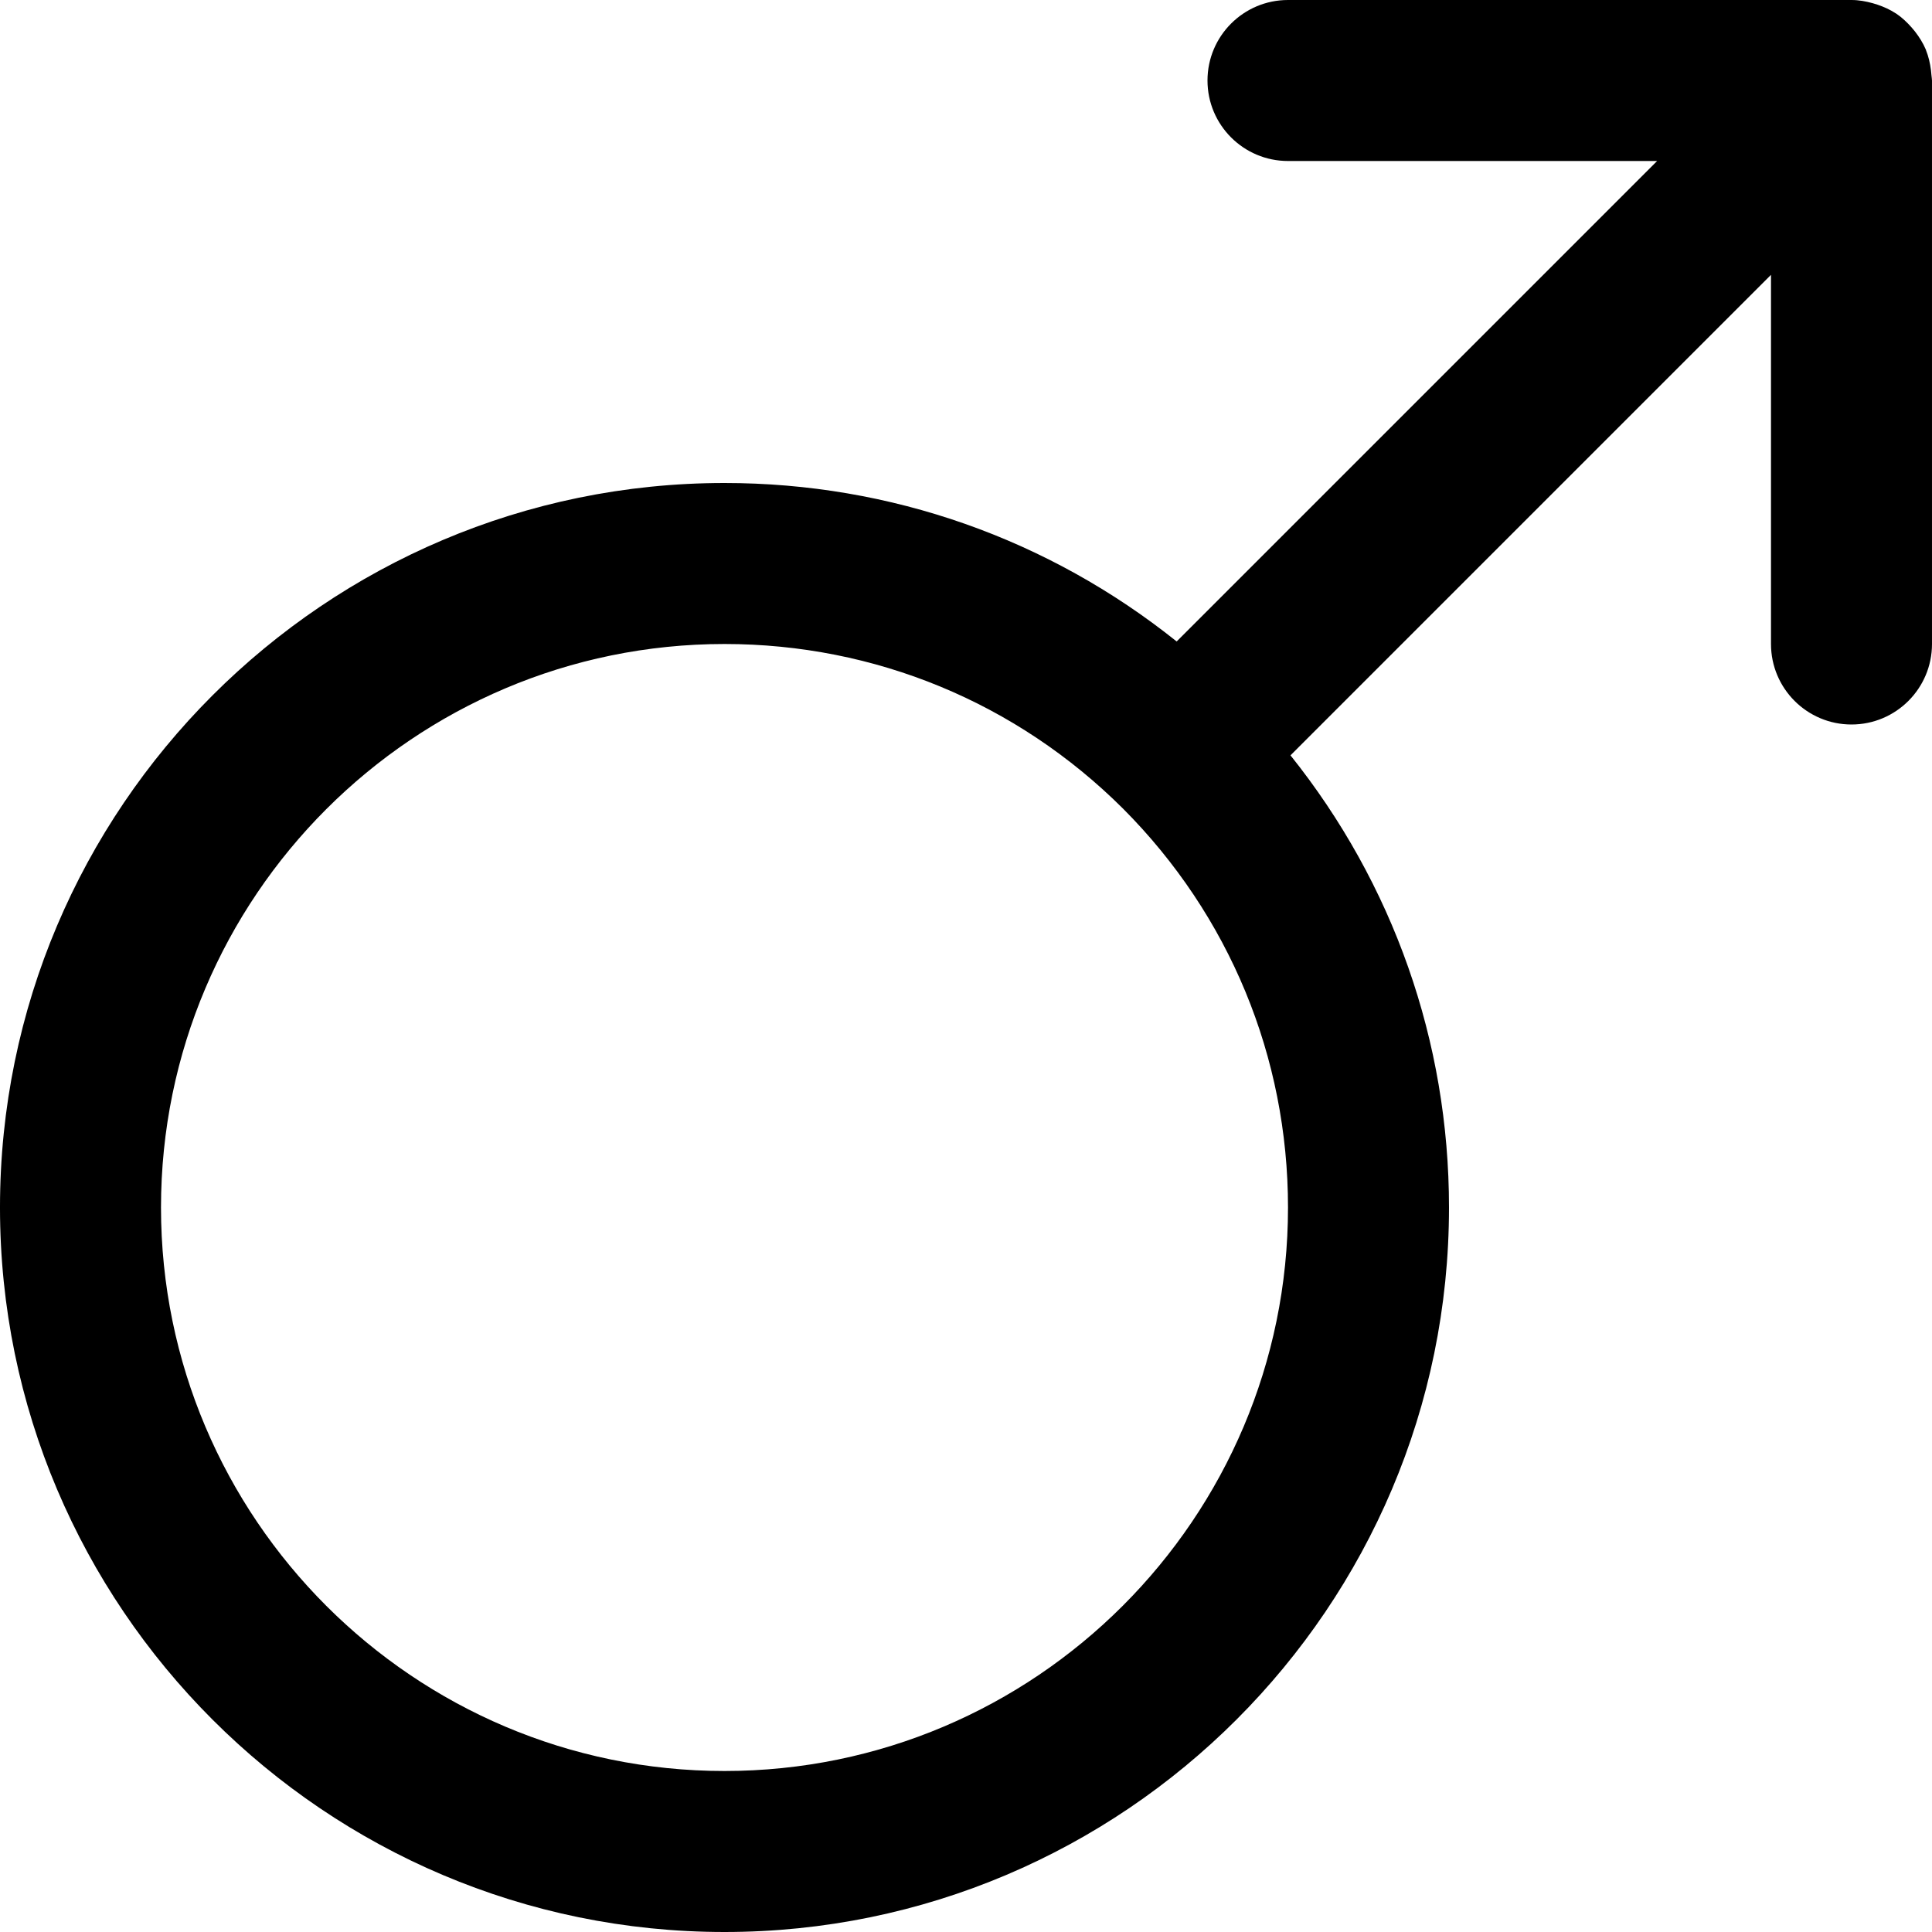
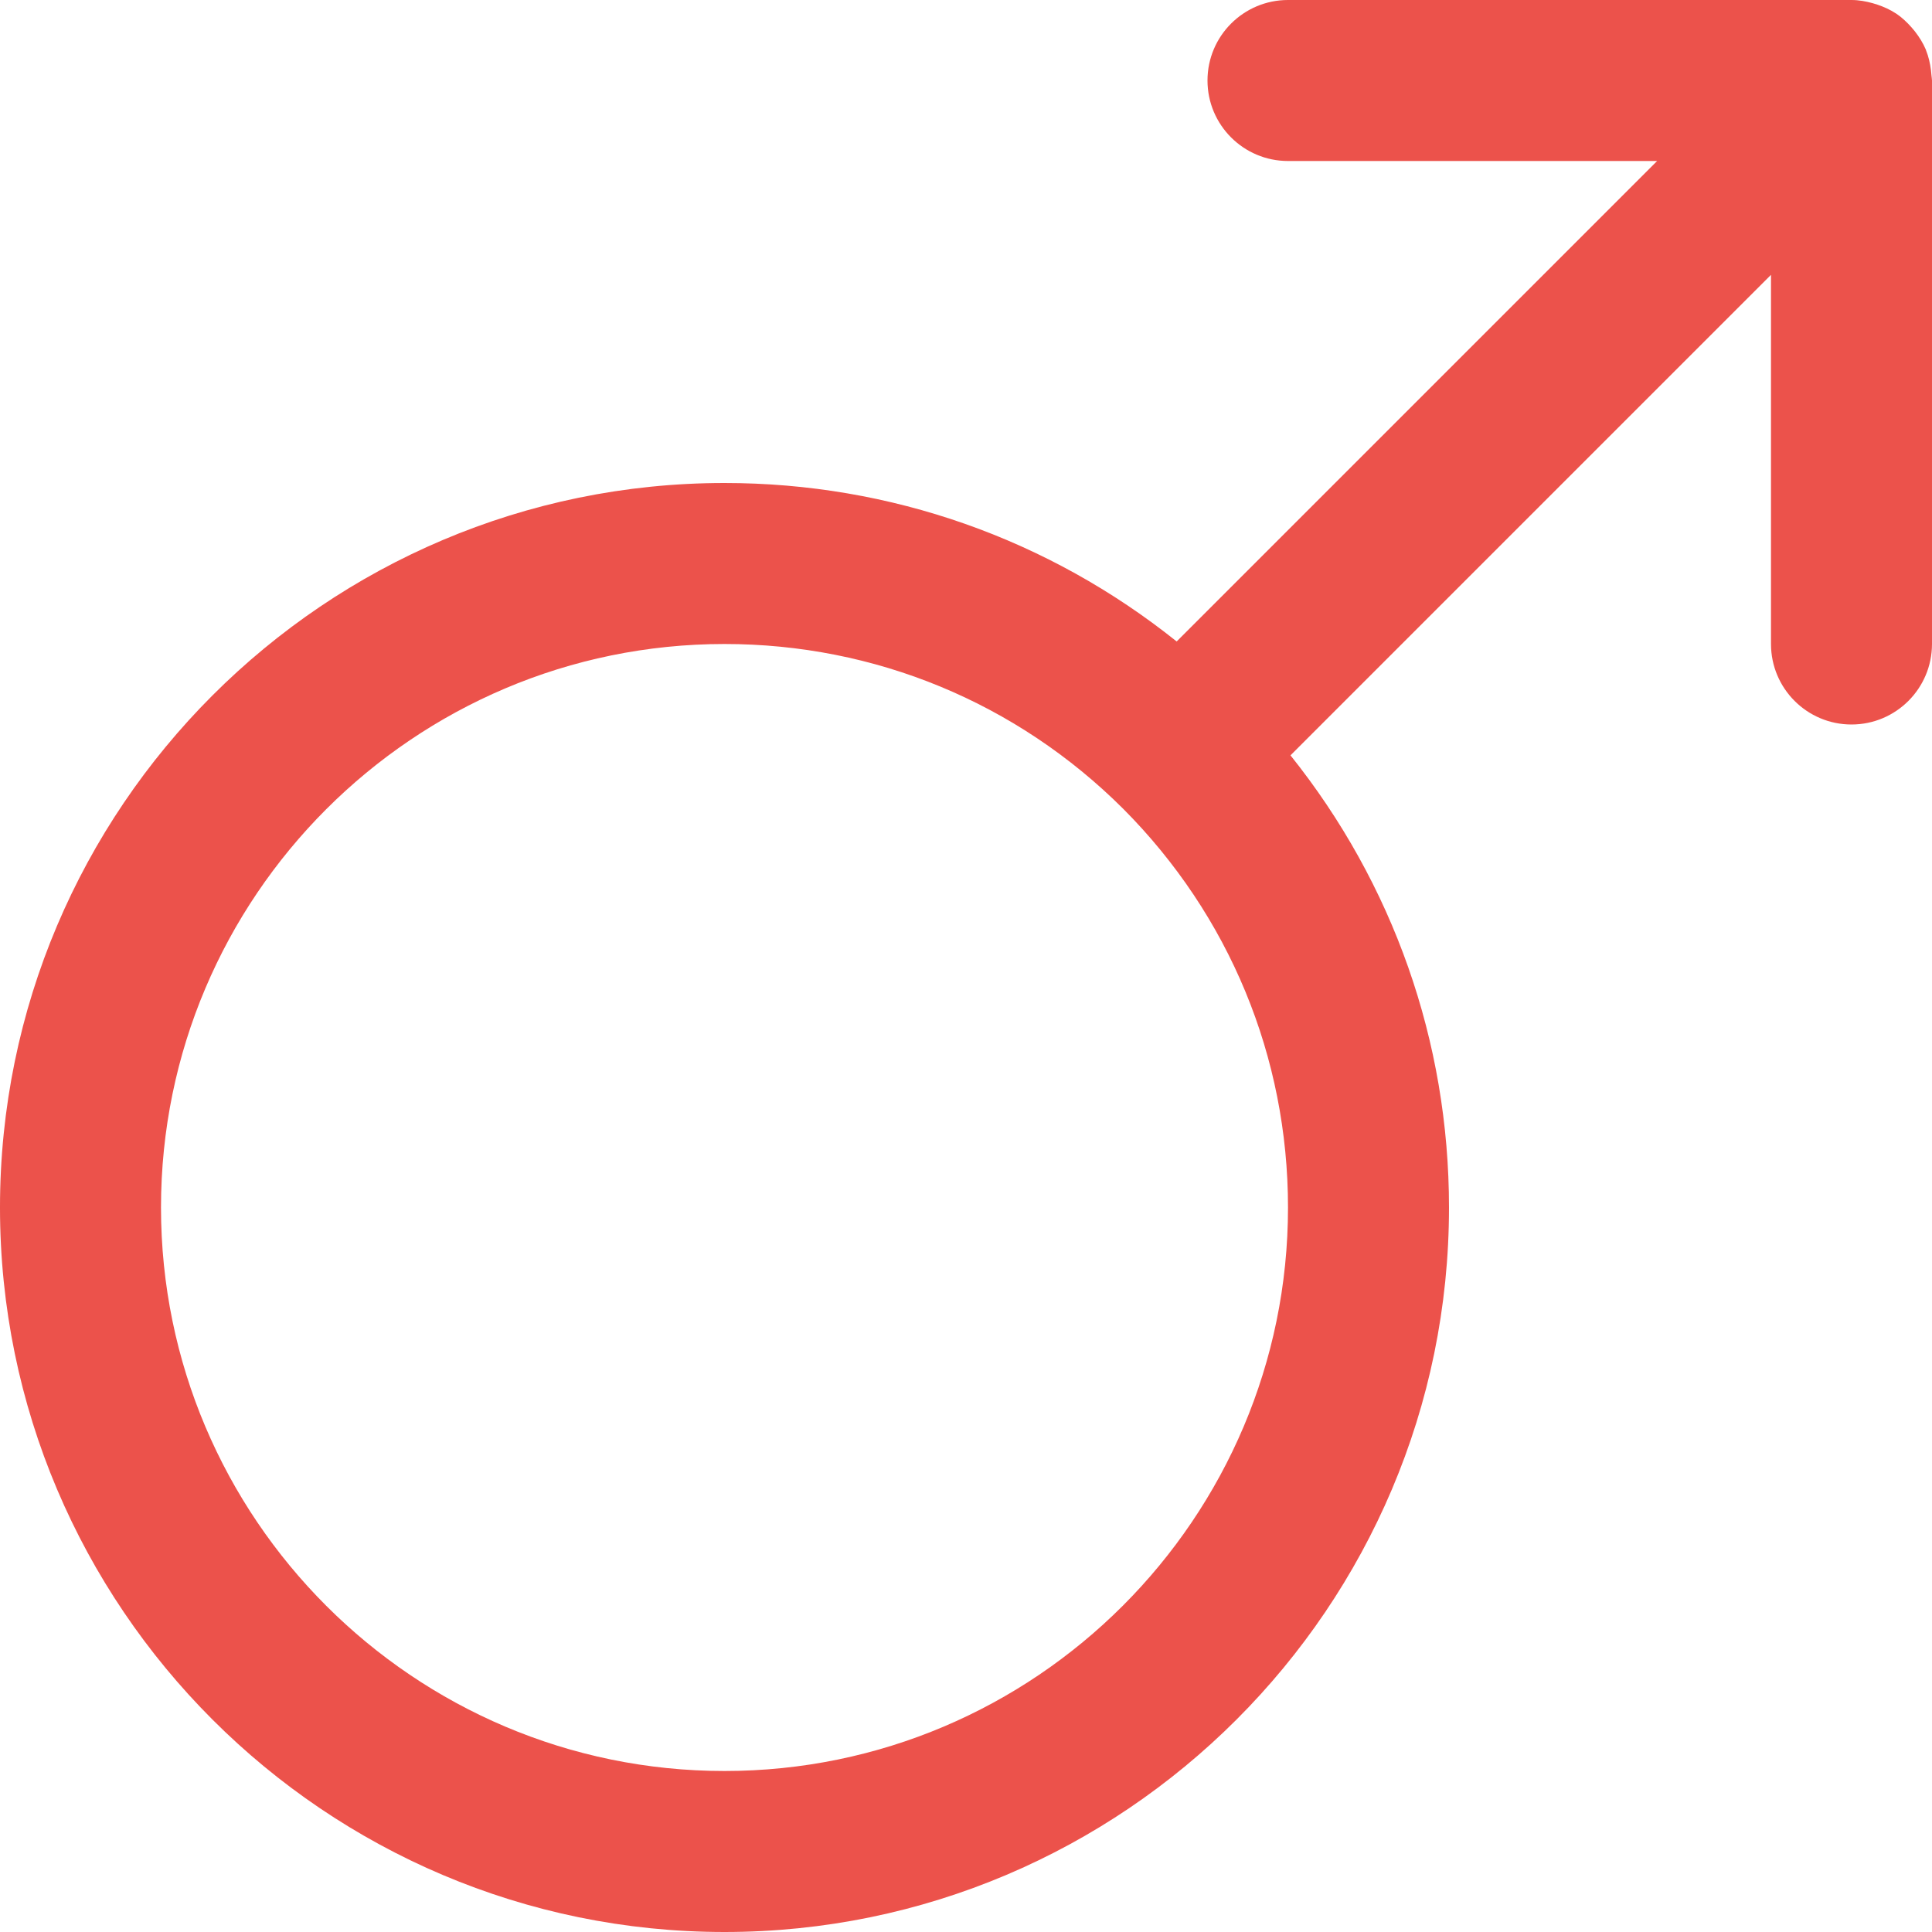
- <svg xmlns="http://www.w3.org/2000/svg" height="384pt" viewBox="0 0 384 384" width="384pt">
+ <svg xmlns="http://www.w3.org/2000/svg" fill="#ec524b" height="384pt" viewBox="0 0 384 384" width="384pt">
  <path d="m383.793 13.938c-.176-1.379-.48-2.707-.984-3.953-.016-.031-.016-.074-.023-.113 0-.008-.008-.016-.016-.023-.555-1.312-1.312-2.504-2.168-3.609-.211-.262-.418-.52-.641-.766-.914-1.031-1.906-1.984-3.059-2.762-.031-.023-.07-.031-.102-.055-1.113-.734-2.344-1.289-3.633-1.727-.32-.113-.633-.211-.961-.297-1.352-.367-2.742-.633-4.207-.633h-112c-8.832 0-16 7.168-16 16s7.168 16 16 16h73.367l-95.496 95.496c-25.465-20.367-56.816-31.496-89.871-31.496-79.398 0-144 64.602-144 144s64.602 144 144 144 144-64.602 144-144c0-33.039-11.121-64.383-31.504-89.871l95.504-95.504v73.375c0 8.832 7.168 16 16 16s16-7.168 16-16v-112c0-.336-.078-.656-.098-.984-.023-.367-.062-.719-.109-1.078zm-239.793 338.062c-61.762 0-112-50.238-112-112s50.238-112 112-112c29.902 0 58.055 11.641 79.223 32.734 21.137 21.211 32.777 49.363 32.777 79.266 0 61.762-50.238 112-112 112zm0 0" />
</svg>
